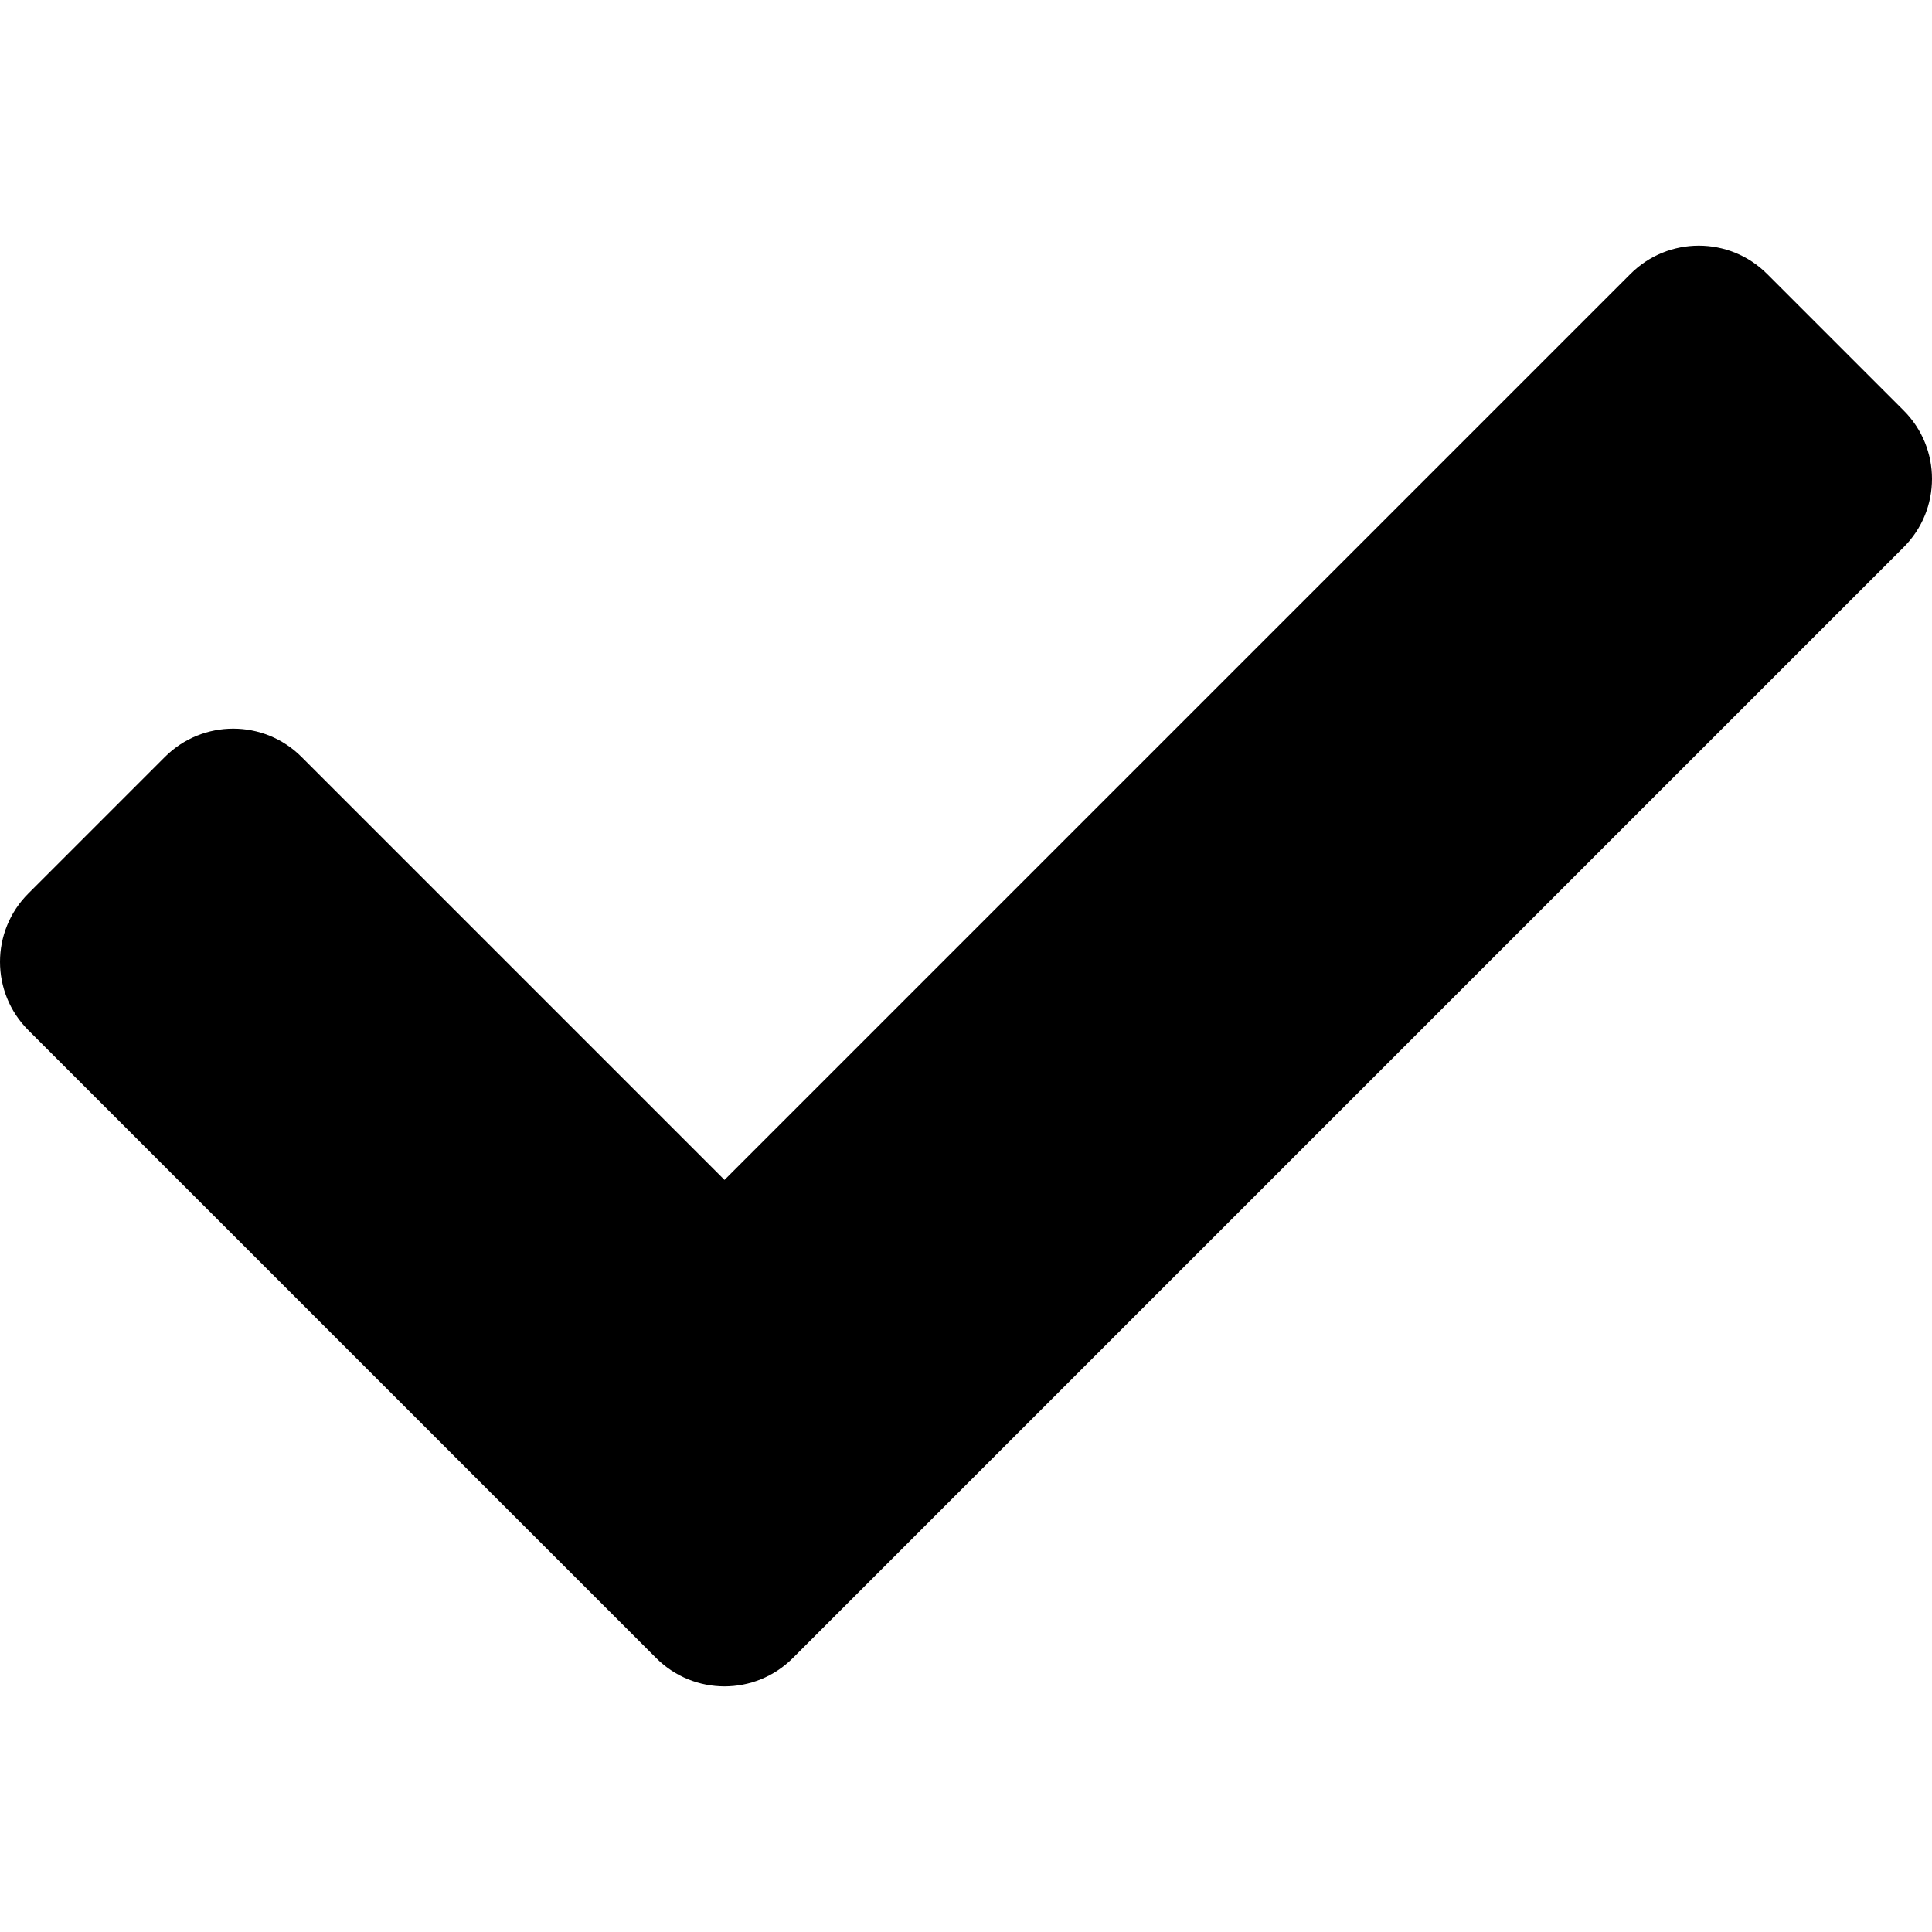
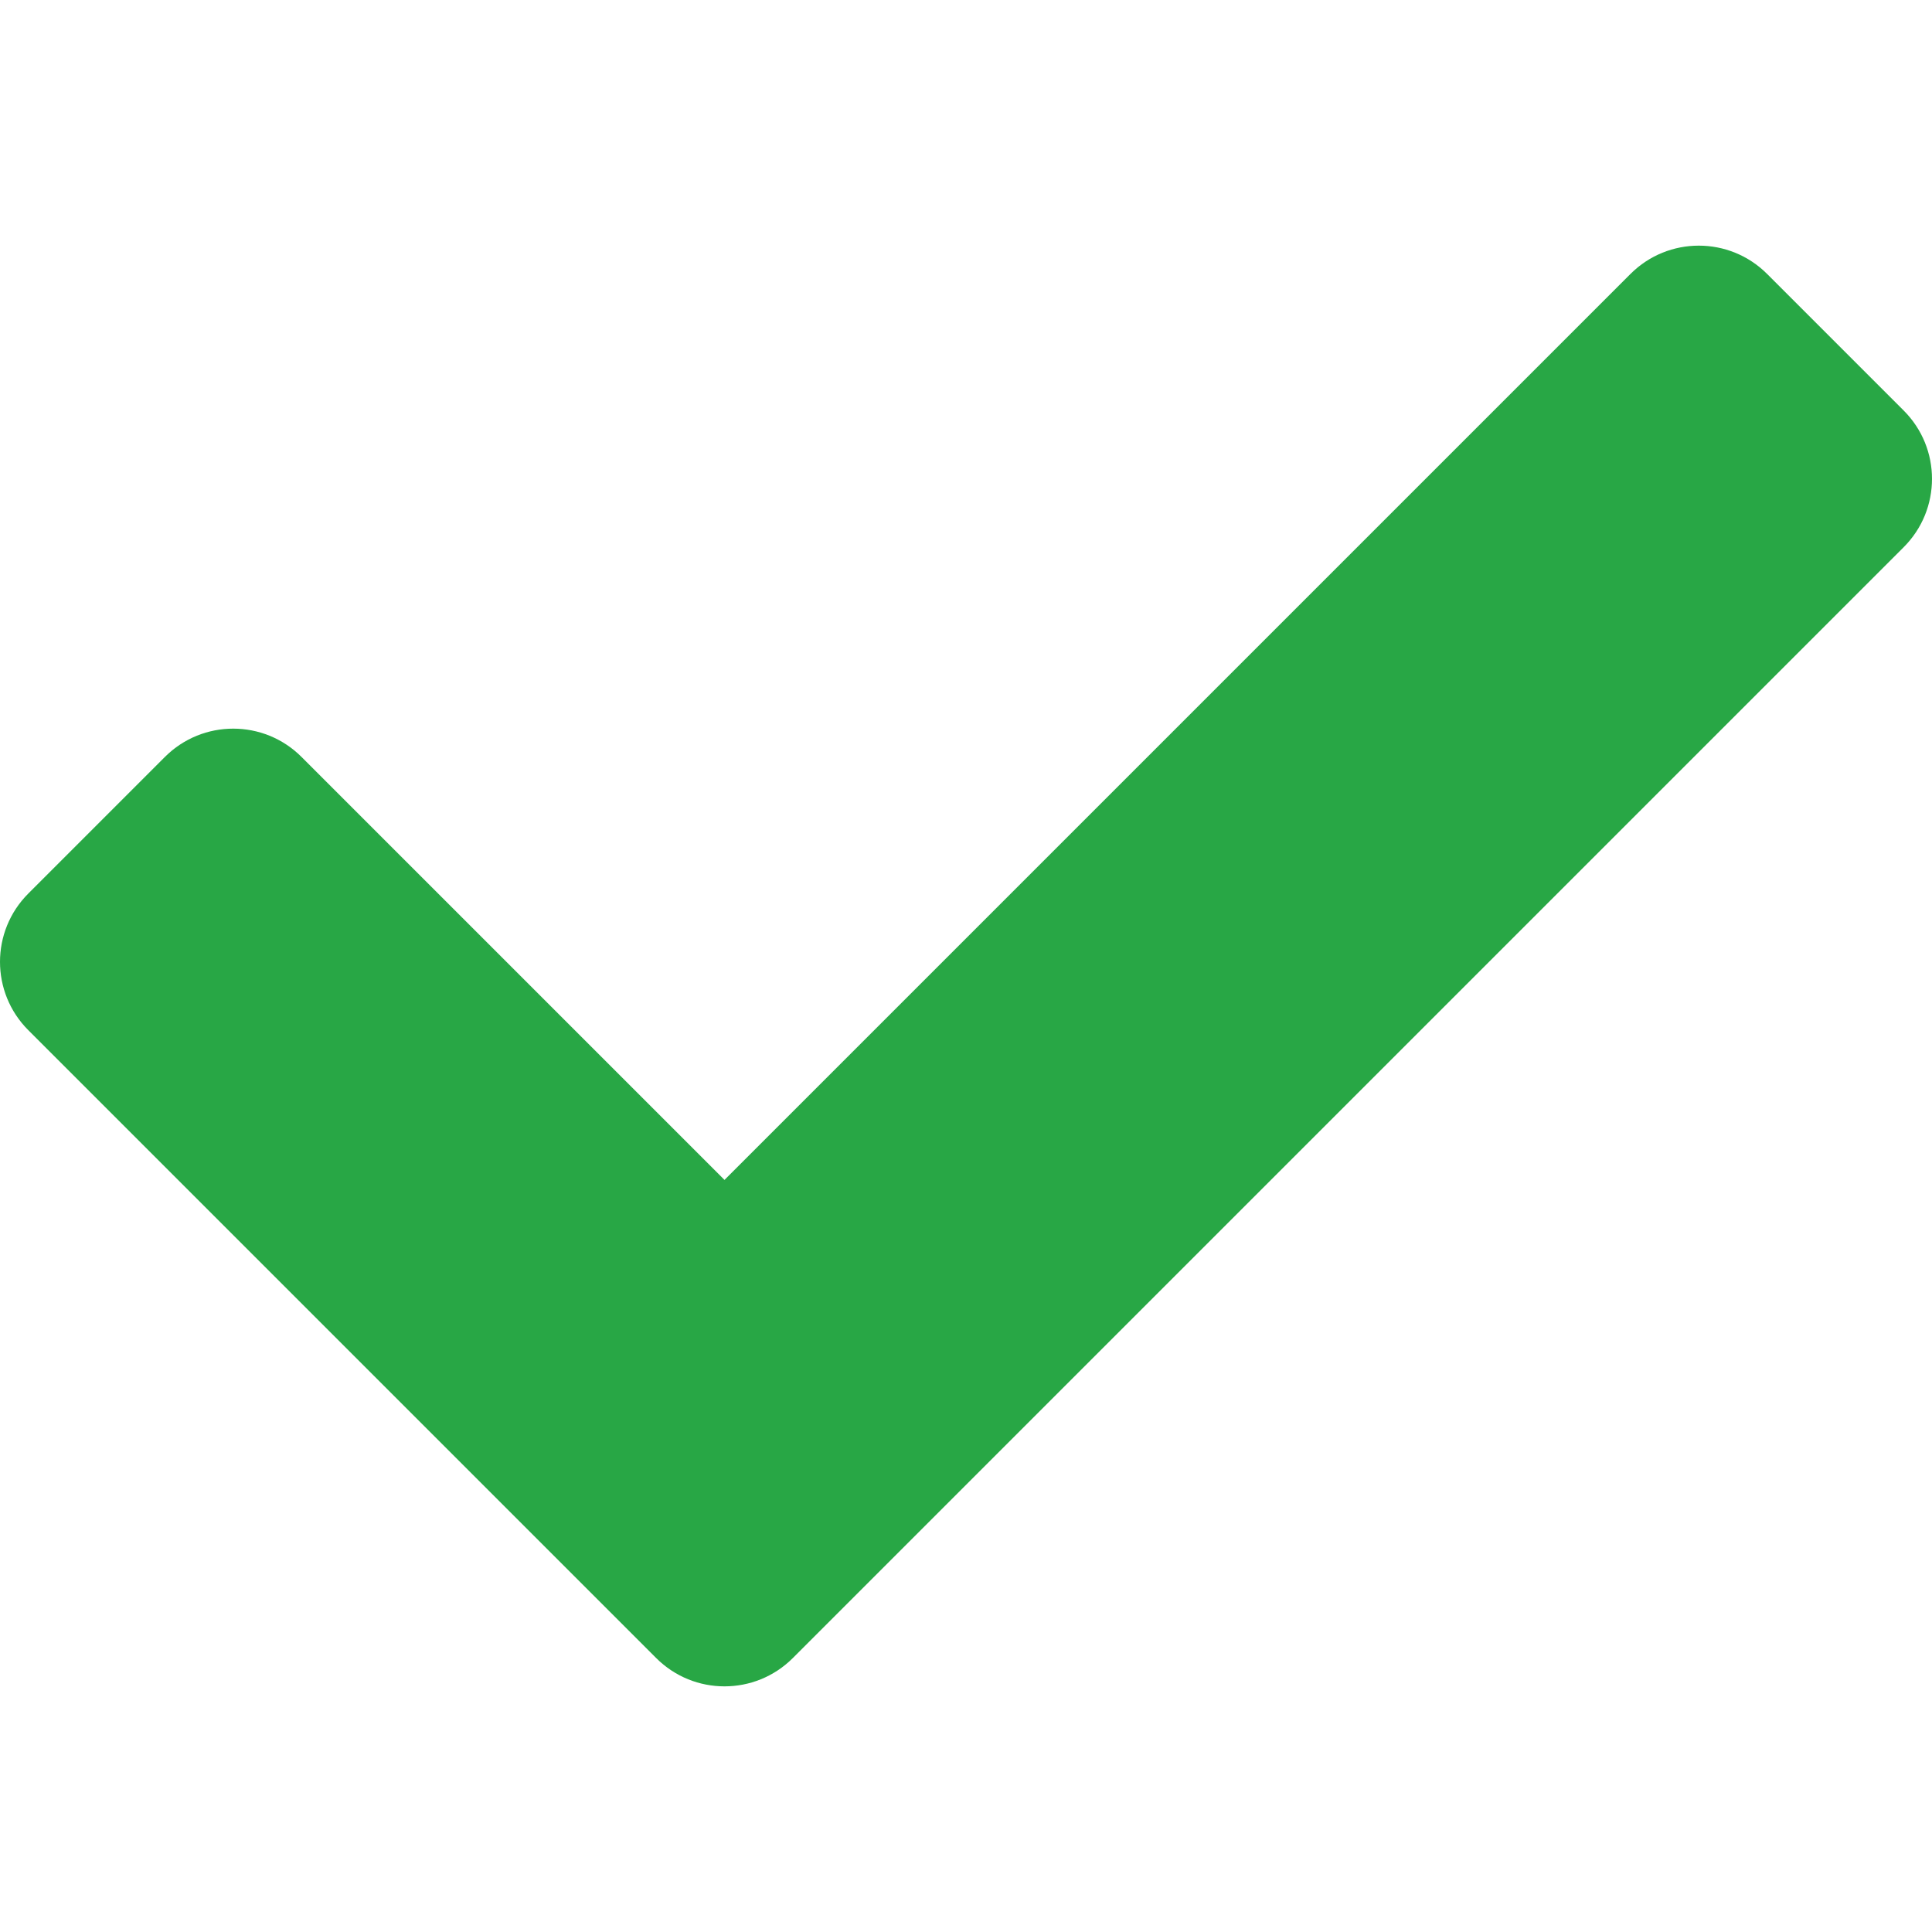
<svg xmlns="http://www.w3.org/2000/svg" aria-hidden="true" focusable="false" data-prefix="fas" data-icon="check" class="svg-inline--fa fa-check fa-w-16" role="img" viewBox="0 0 512 512">
-   <path fill="currentColor" d="M173.898 439.404l-166.4-166.4c-9.997-9.997-9.997-26.206 0-36.204l36.203-36.204c9.997-9.998 26.207-9.998 36.204 0L192 312.69 432.095 72.596c9.997-9.997 26.207-9.997 36.204 0l36.203 36.204c9.997 9.997 9.997 26.206 0 36.204l-294.4 294.401c-9.998 9.997-26.207 9.997-36.204-.001z" />
+   <path fill="#28a745" d="M173.898 439.404l-166.4-166.4c-9.997-9.997-9.997-26.206 0-36.204l36.203-36.204c9.997-9.998 26.207-9.998 36.204 0L192 312.69 432.095 72.596c9.997-9.997 26.207-9.997 36.204 0l36.203 36.204c9.997 9.997 9.997 26.206 0 36.204l-294.4 294.401c-9.998 9.997-26.207 9.997-36.204-.001z" />
</svg>
